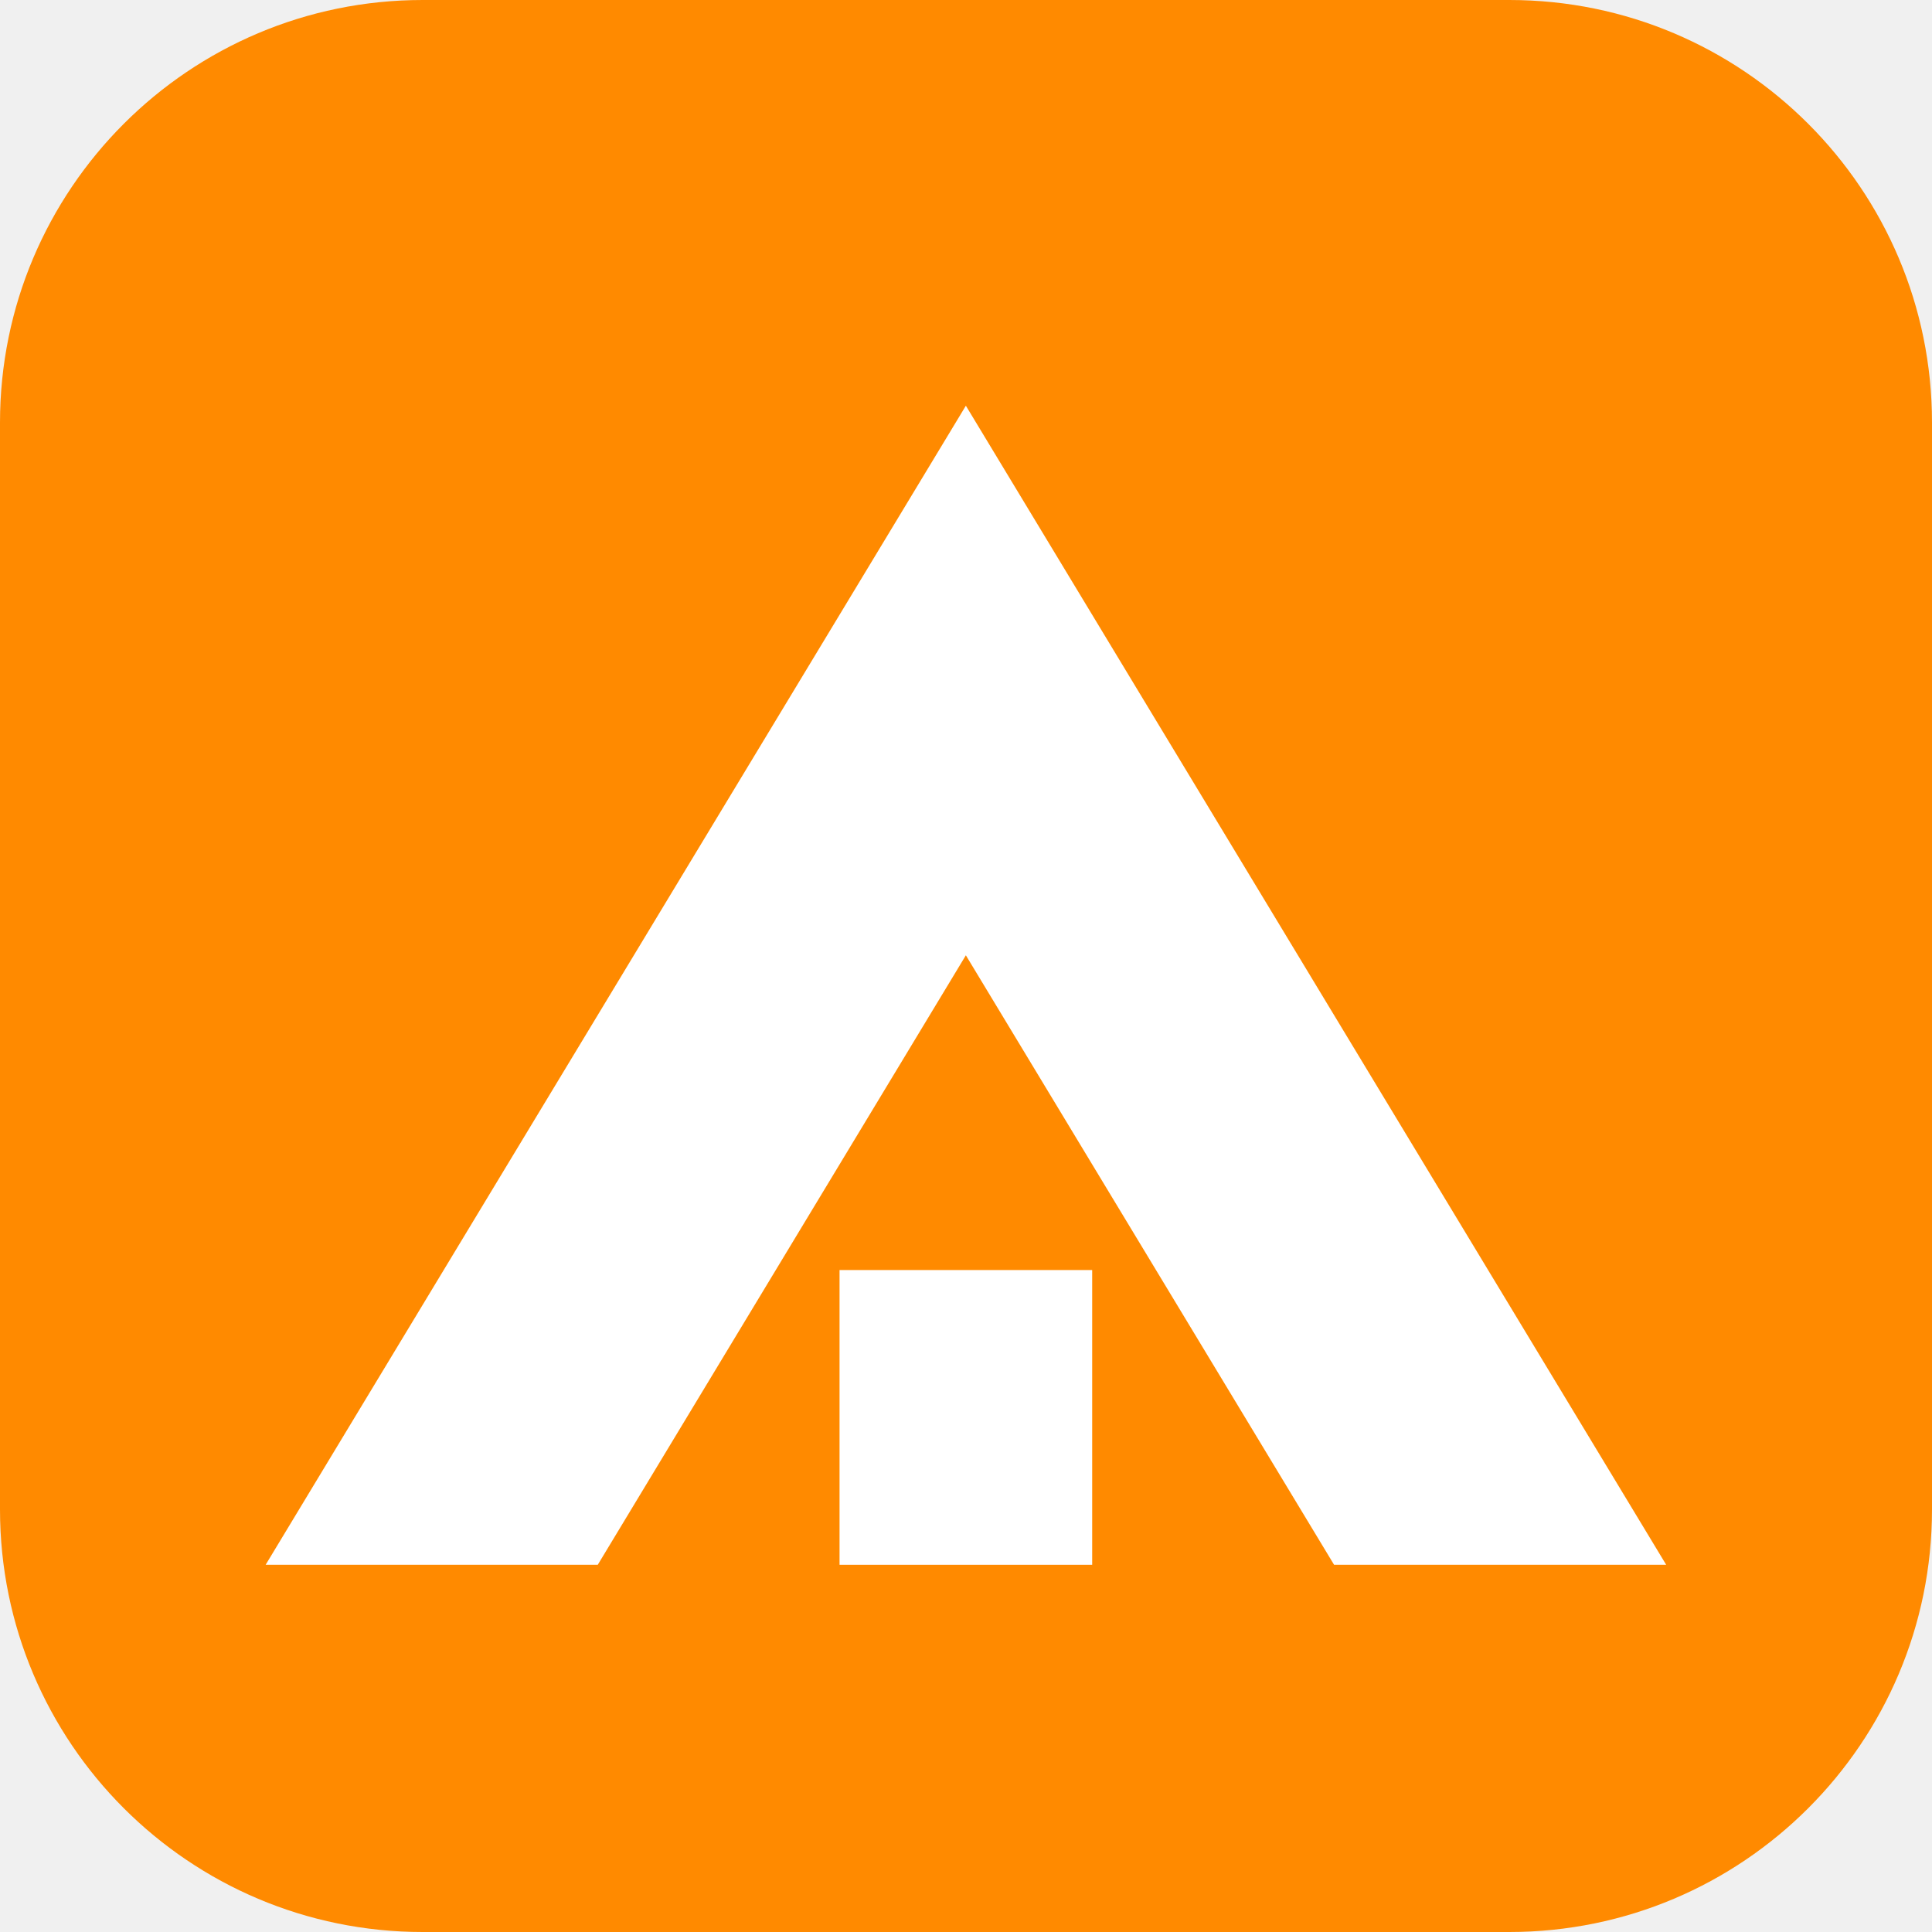
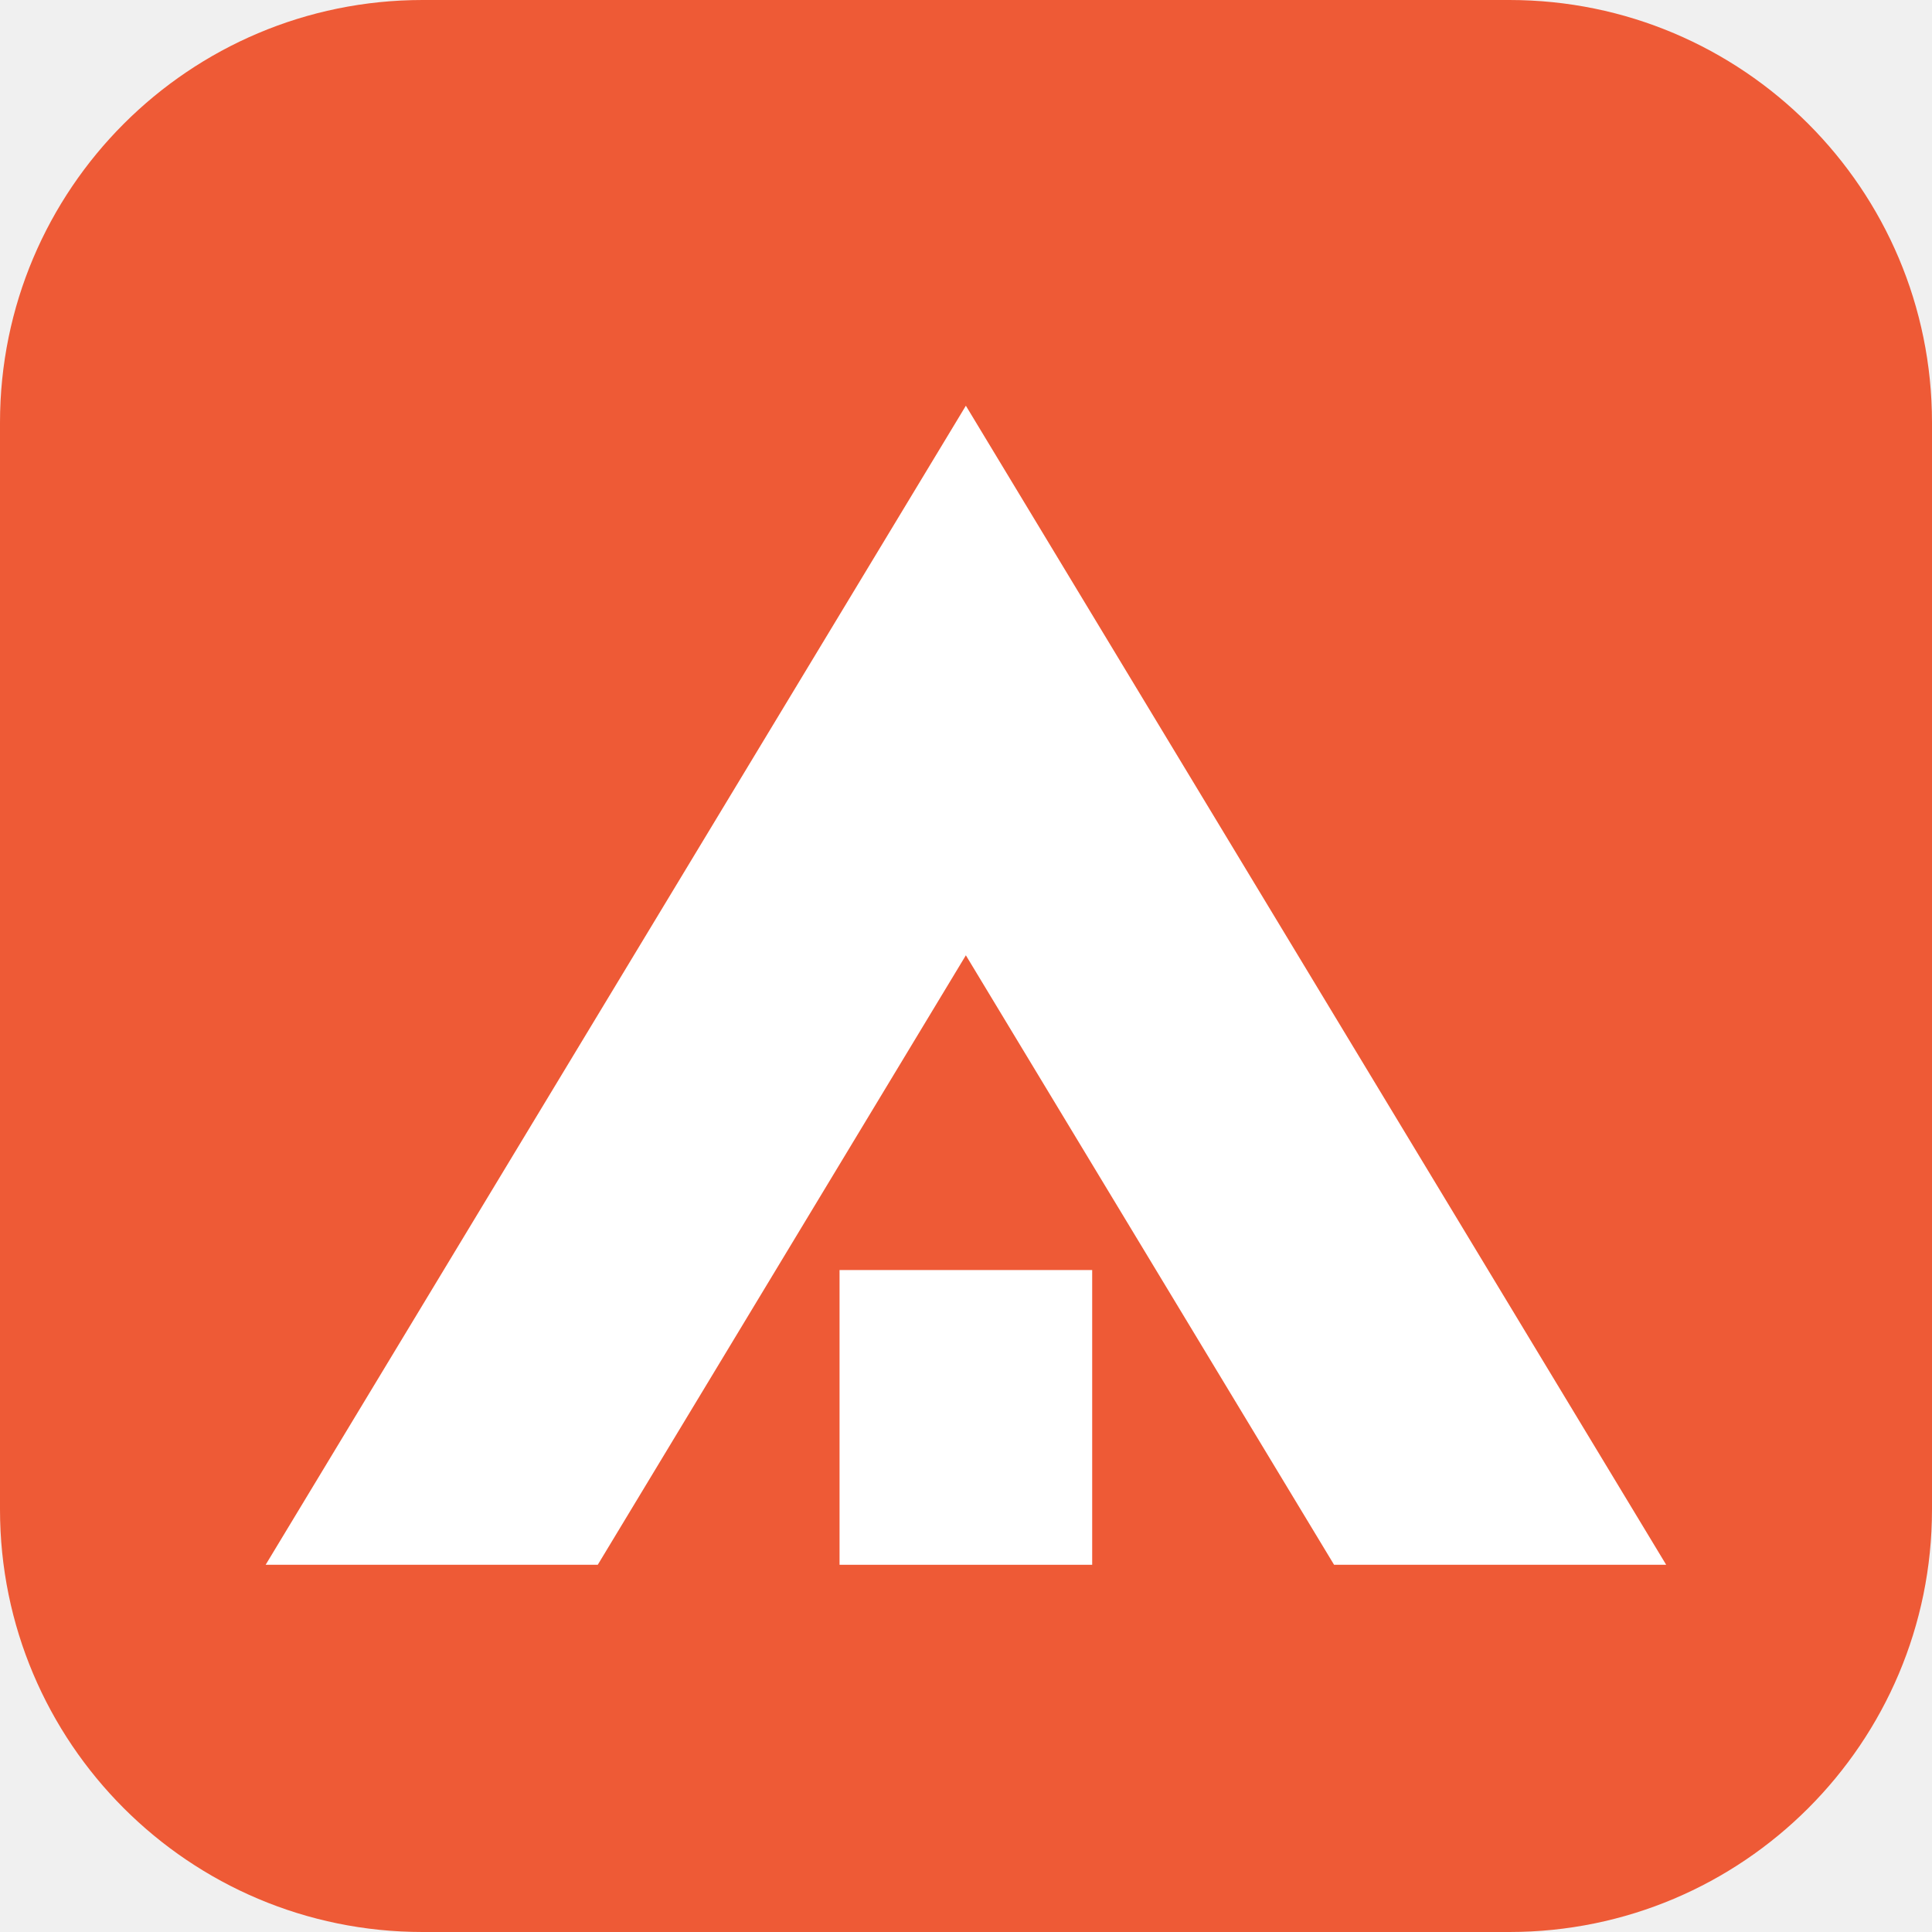
<svg xmlns="http://www.w3.org/2000/svg" viewBox="0 0 64 64" width="64" height="64">
-   <rect width="64" height="64" rx="14" fill="#FF8A00" />
+   <rect width="64" height="64" rx="14" fill="#EE5A36" />
  <g transform="translate(8.80 13.44) scale(0.3487)" fill="#FFFFFF">
    <polygon points="0,110.11 66.52,0 133.05,110.11 101.5,110.11 66.52,52.21 31.55,110.11" />
    <rect x="54.52" y="82.11" width="24" height="28" />
  </g>
</svg>
